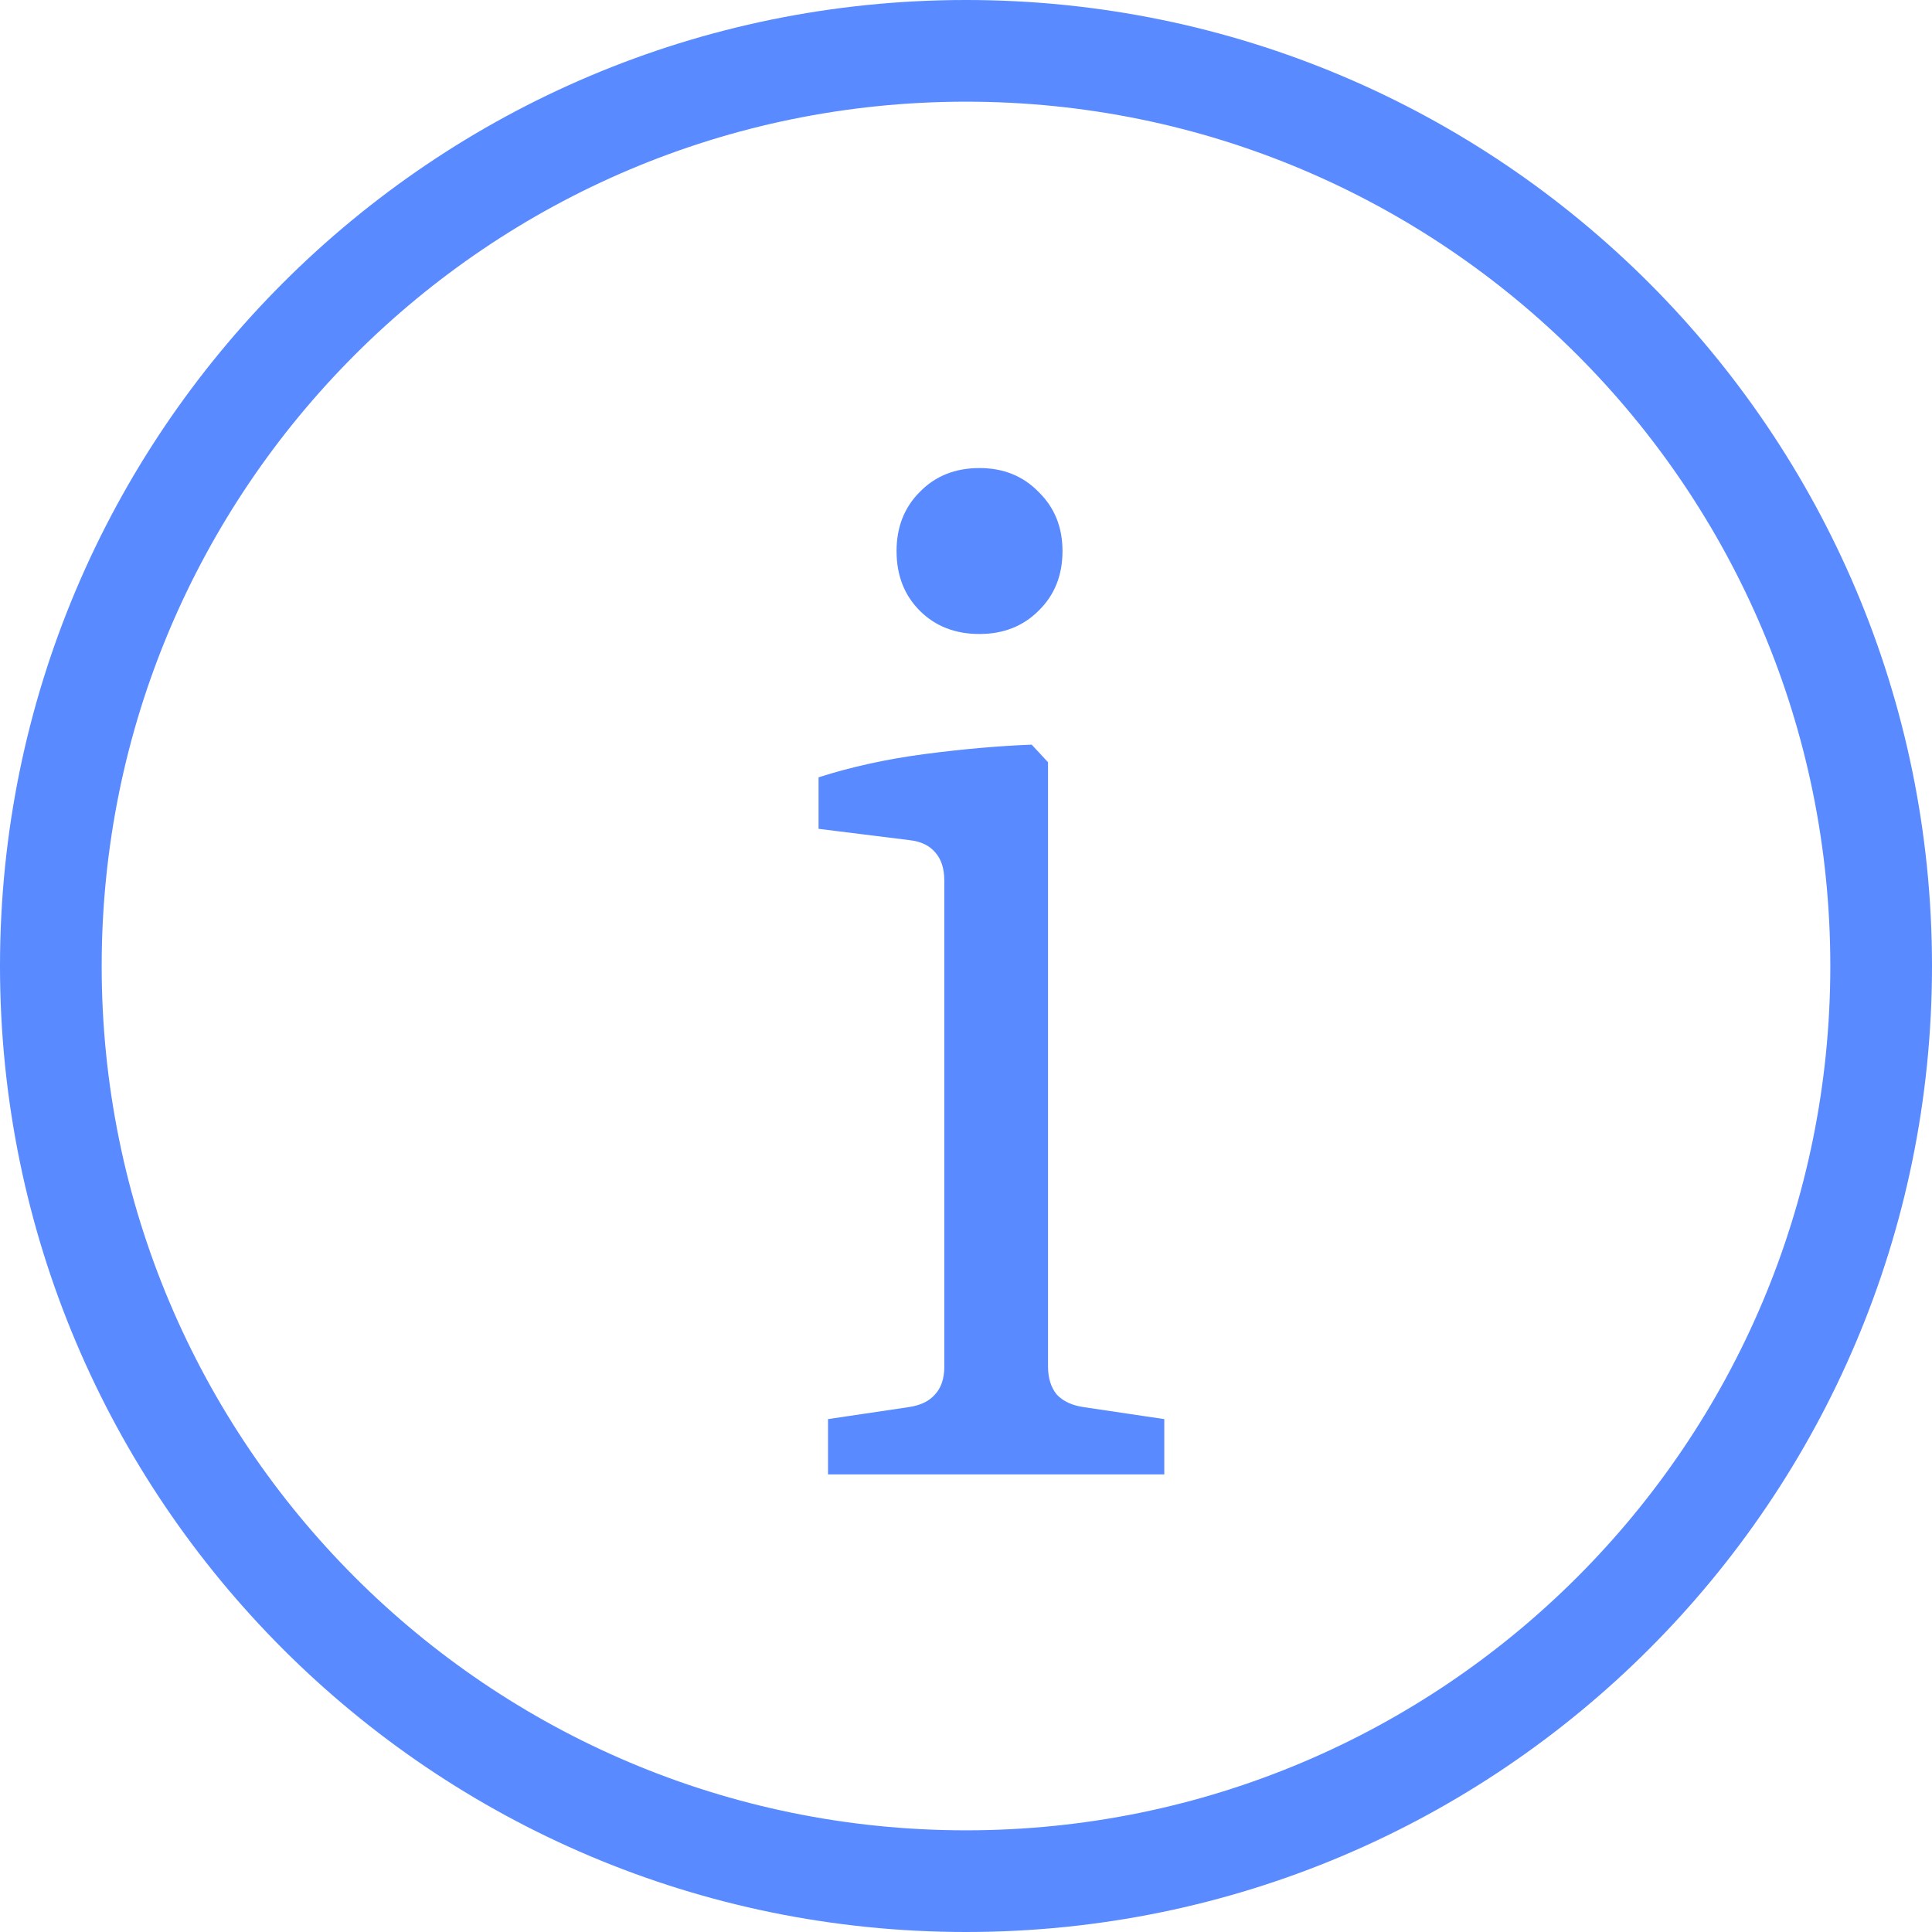
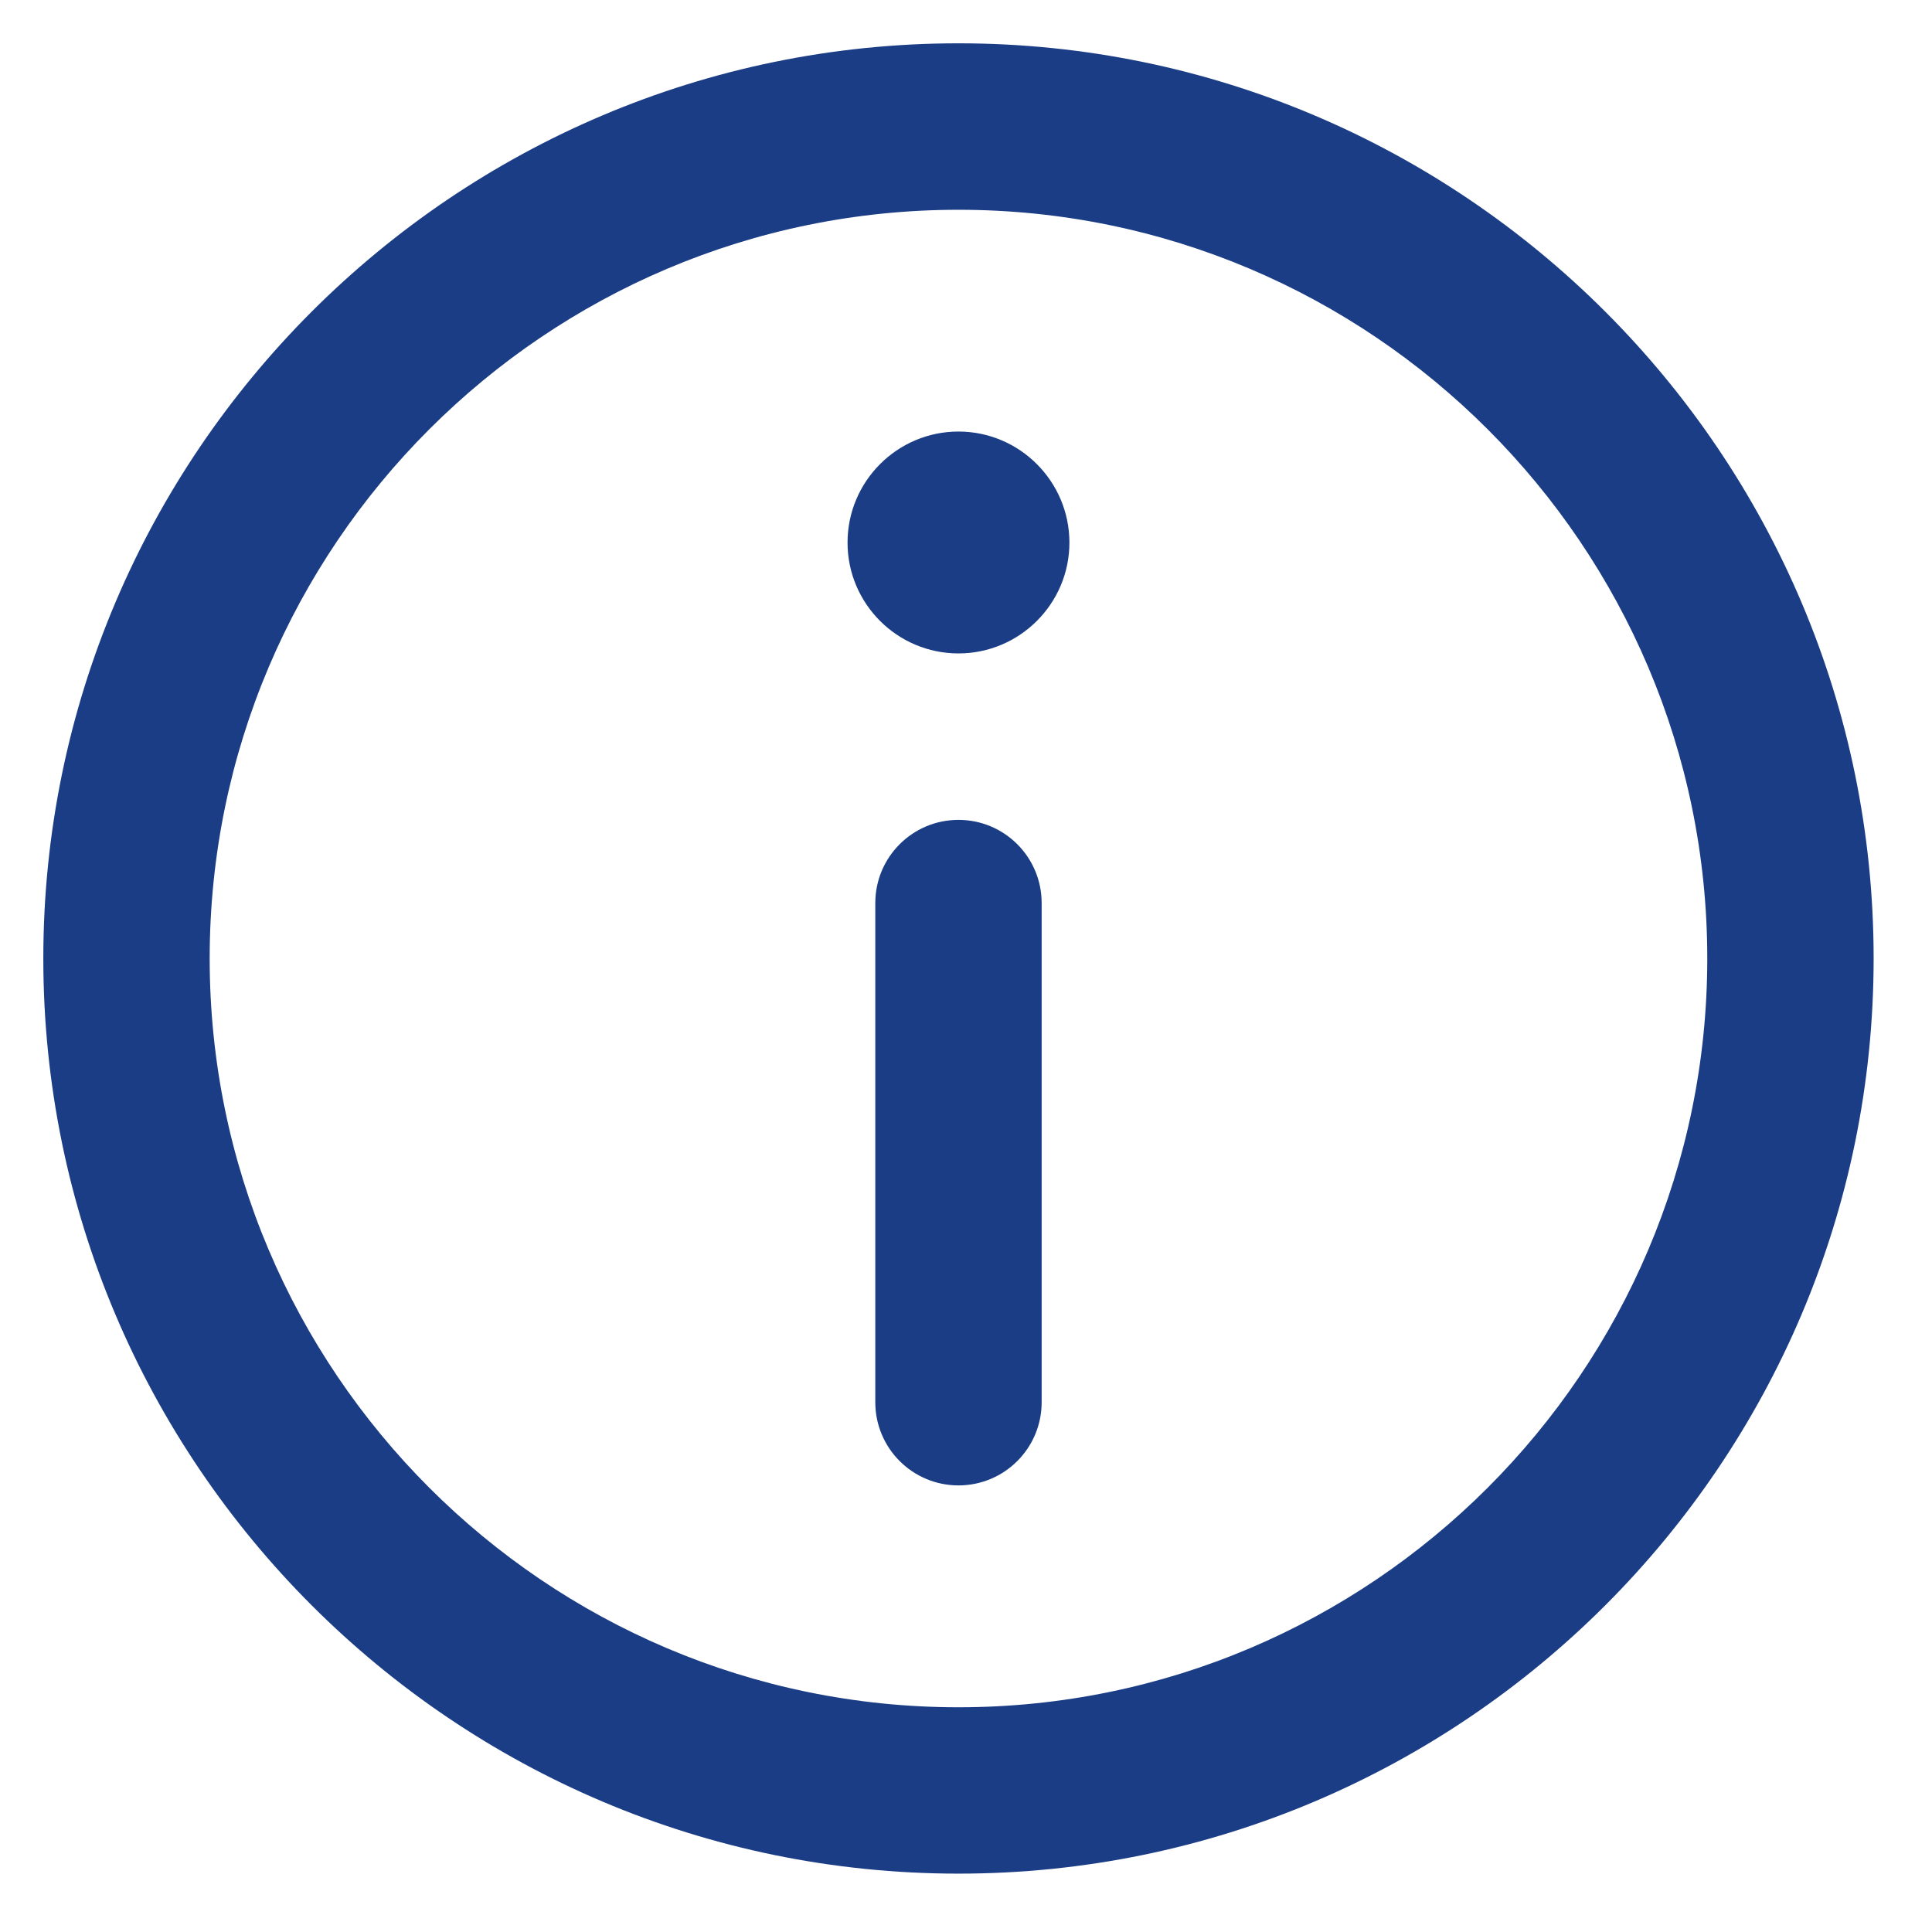
- <svg xmlns="http://www.w3.org/2000/svg" width="38" height="38" viewBox="0 0 38 38" fill="none">
-   <path fill-rule="evenodd" clip-rule="evenodd" d="M36 19C36 28.389 28.389 36 19 36C9.611 36 2 28.389 2 19C2 9.611 9.611 2 19 2C28.389 2 36 9.611 36 19ZM38 19C38 29.493 29.493 38 19 38C8.507 38 0 29.493 0 19C0 8.507 8.507 0 19 0C29.493 0 38 8.507 38 19ZM20.613 26.873V14.992L20.292 14.646C19.649 14.671 18.948 14.732 18.19 14.831C17.44 14.93 16.743 15.083 16.1 15.289V16.302L17.893 16.525C18.116 16.55 18.285 16.632 18.4 16.772C18.515 16.904 18.573 17.086 18.573 17.316V26.886C18.573 27.117 18.511 27.298 18.388 27.43C18.272 27.562 18.099 27.644 17.868 27.677L16.286 27.912V29H22.9V27.912L21.318 27.677C21.087 27.644 20.91 27.562 20.786 27.43C20.671 27.29 20.613 27.104 20.613 26.873ZM20.428 12.012C20.741 11.707 20.898 11.316 20.898 10.838C20.898 10.368 20.741 9.981 20.428 9.676C20.123 9.362 19.735 9.206 19.265 9.206C18.787 9.206 18.396 9.362 18.091 9.676C17.786 9.981 17.634 10.368 17.634 10.838C17.634 11.316 17.786 11.707 18.091 12.012C18.396 12.317 18.787 12.47 19.265 12.47C19.735 12.47 20.123 12.317 20.428 12.012Z" fill="#5A8AFF" />
+ <svg xmlns="http://www.w3.org/2000/svg" width="19" height="19" viewBox="0 0 19 19" fill="none">
+   <path d="M9.426 0.426C4.463 0.426 0.426 4.464 0.426 9.426C0.426 14.389 4.463 18.426 9.426 18.426C14.389 18.426 18.426 14.389 18.426 9.426C18.426 4.464 14.389 0.426 9.426 0.426ZM9.426 16.79C5.366 16.79 2.062 13.487 2.062 9.426C2.062 5.366 5.366 2.063 9.426 2.063C13.486 2.063 16.79 5.366 16.79 9.426C16.79 13.487 13.486 16.79 9.426 16.79Z" fill="#1A3D86" />
+   <path d="M9.426 4.244C8.824 4.244 8.335 4.734 8.335 5.336C8.335 5.937 8.824 6.426 9.426 6.426C10.027 6.426 10.517 5.937 10.517 5.336C10.517 4.734 10.027 4.244 9.426 4.244Z" fill="#1A3D86" />
+   <path d="M9.426 8.063C8.974 8.063 8.608 8.429 8.608 8.881V13.79C8.608 14.242 8.974 14.608 9.426 14.608C9.878 14.608 10.244 14.242 10.244 13.79V8.881C10.244 8.429 9.878 8.063 9.426 8.063Z" fill="#1A3D86" />
</svg>
